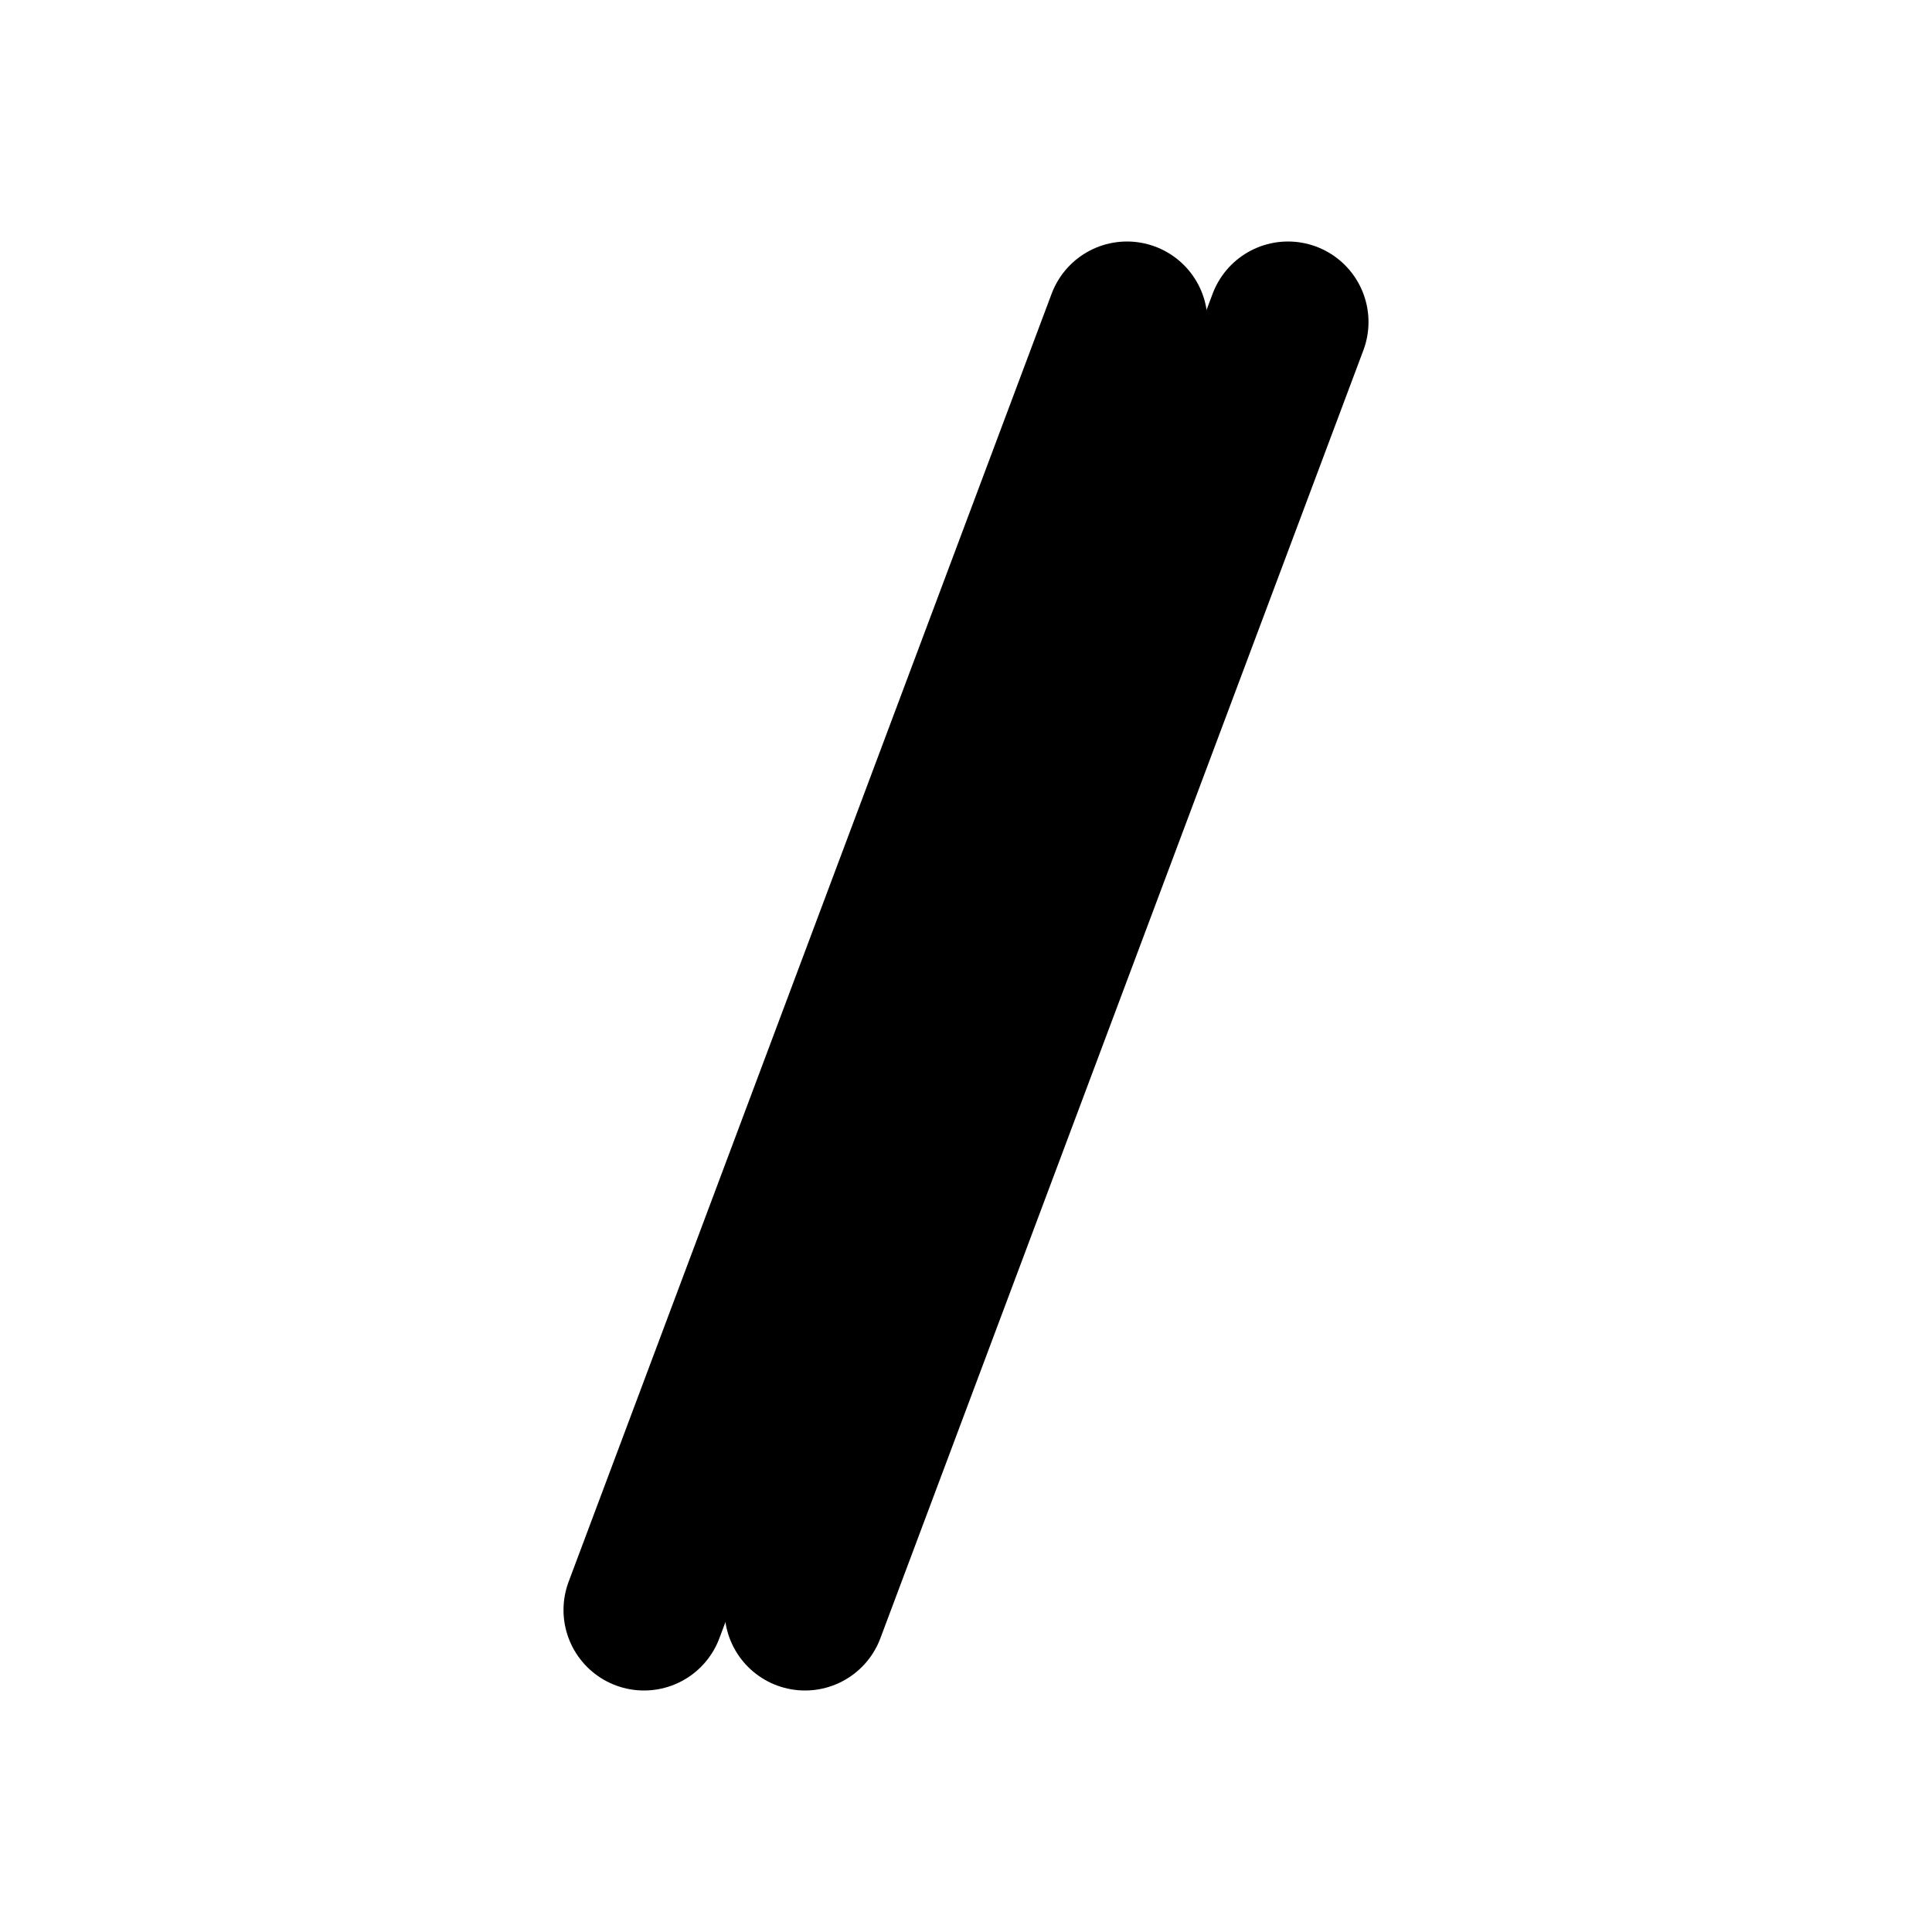
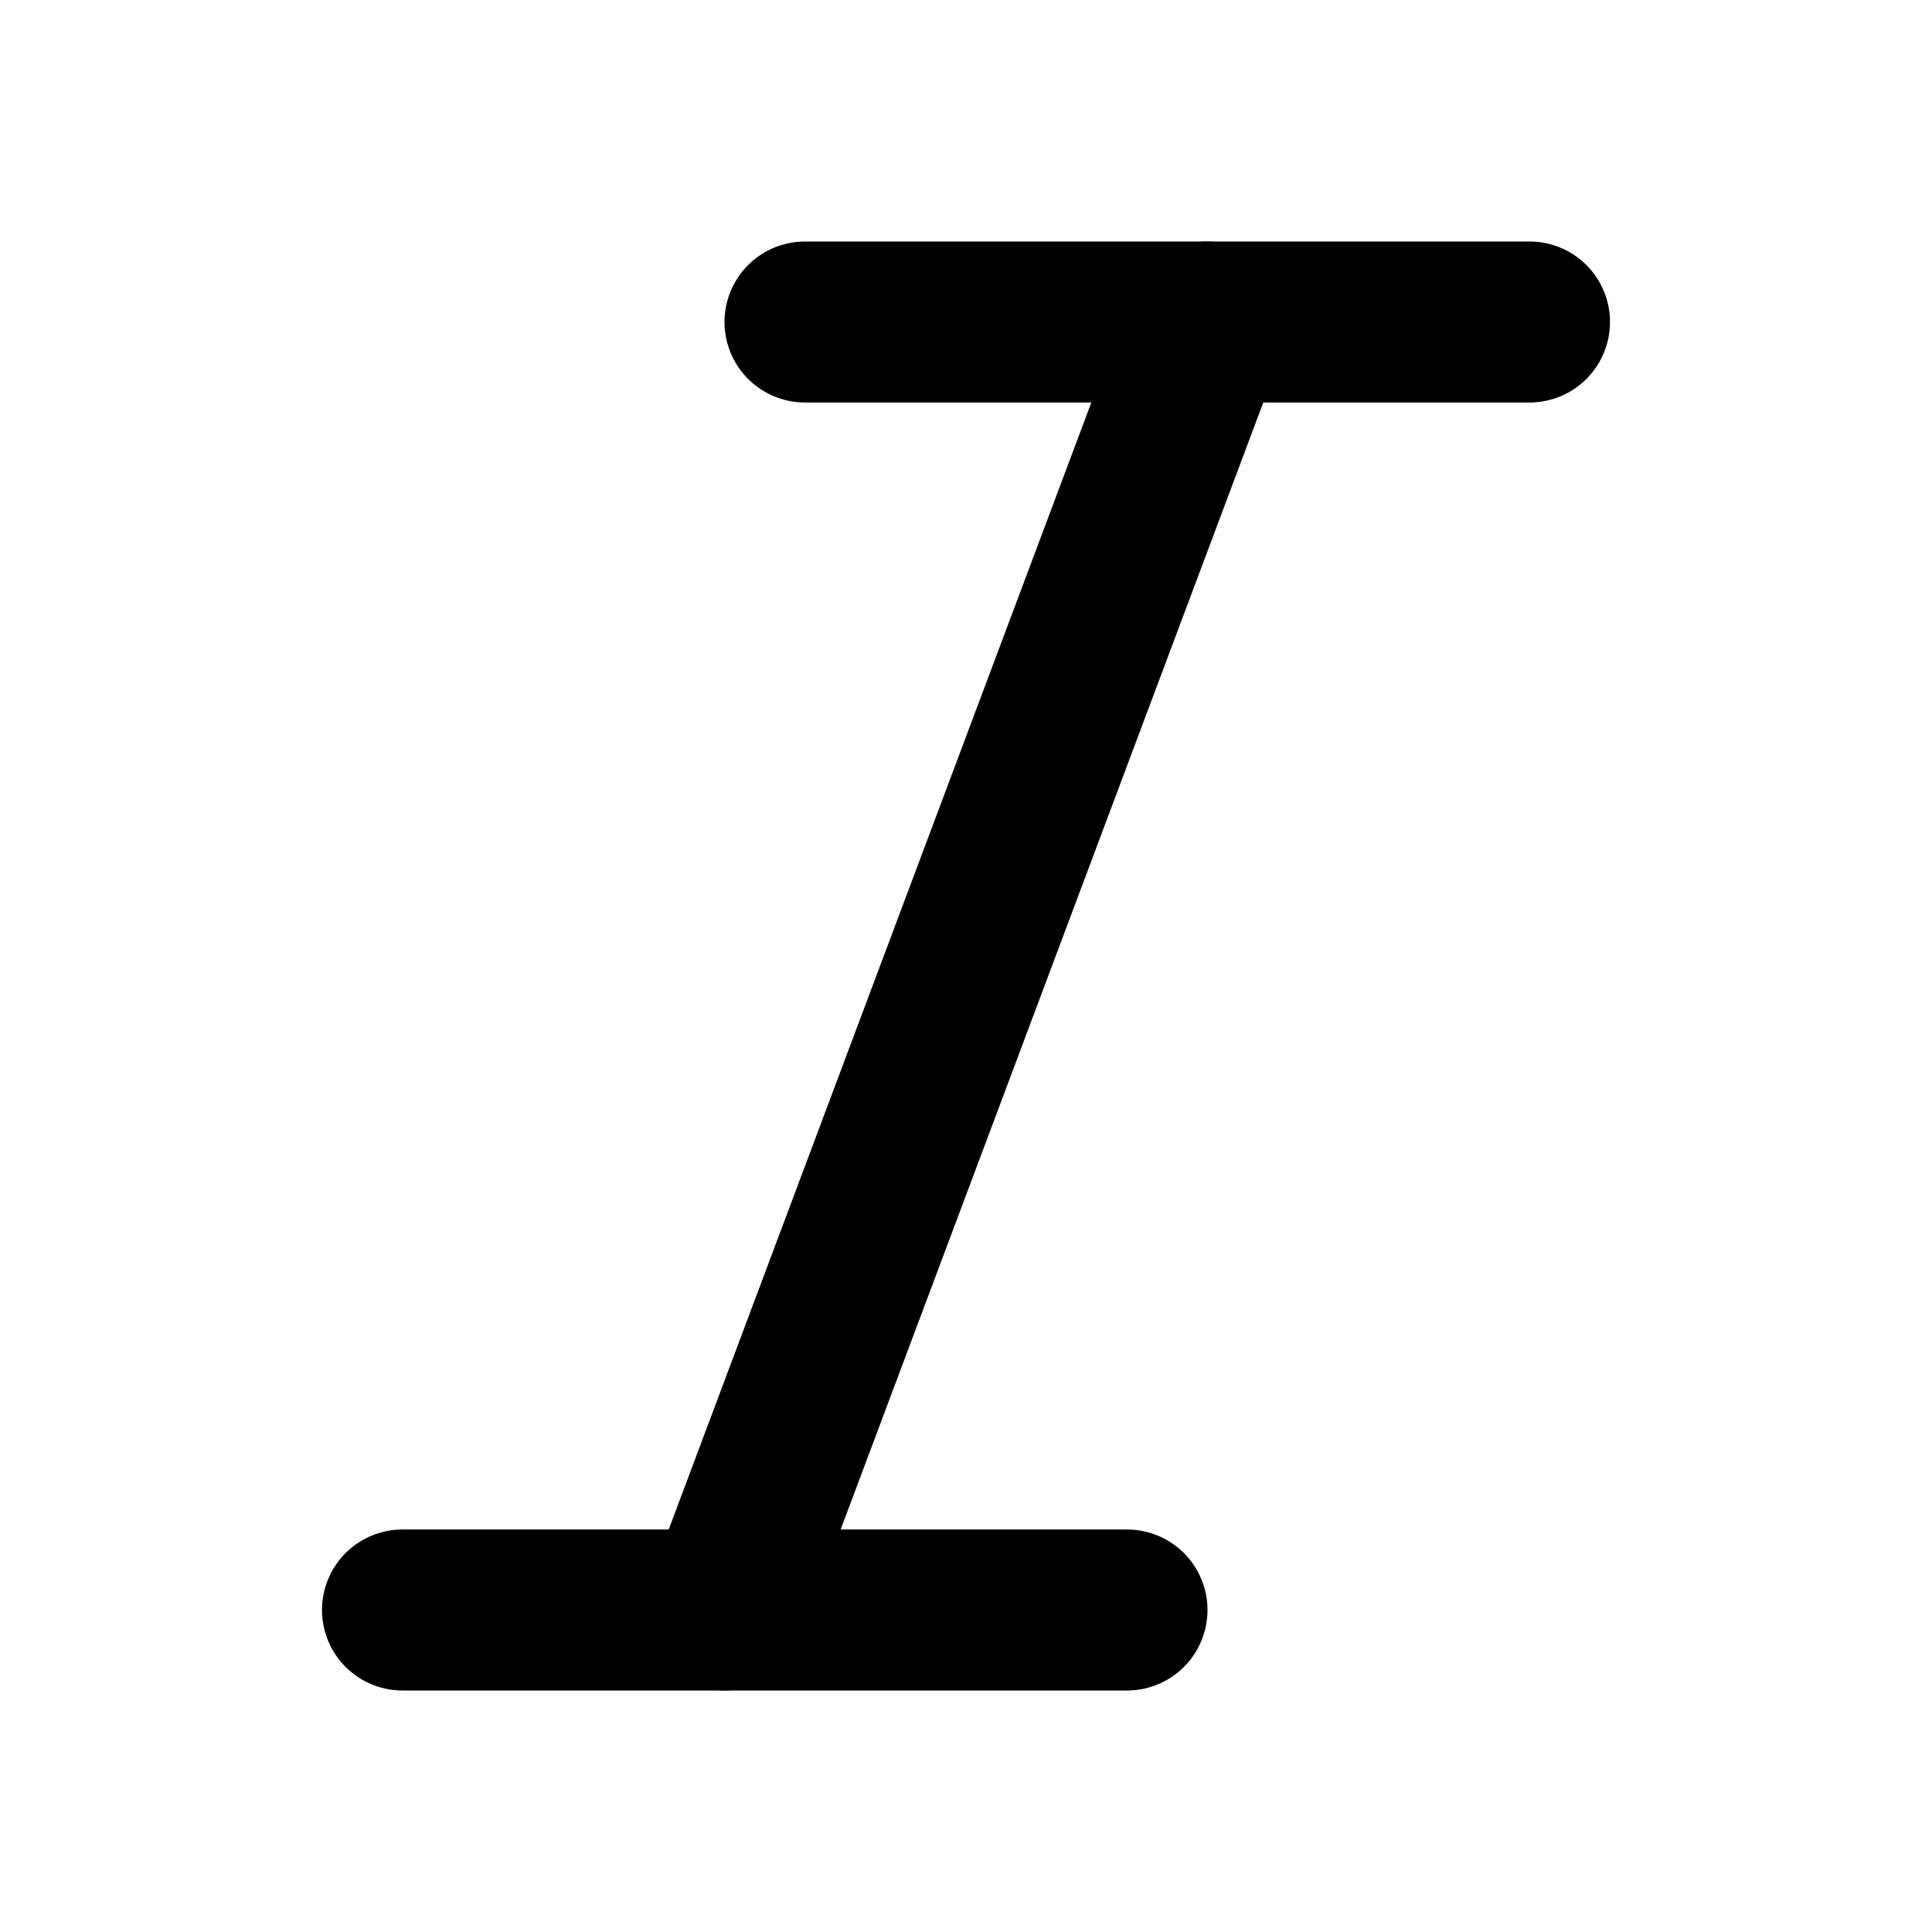
<svg xmlns="http://www.w3.org/2000/svg" width="24" height="24" viewBox="0 0 24 24" fill="none" stroke="currentColor" stroke-width="2" stroke-linecap="round" stroke-linejoin="round">
-   <line x1="14" y1="4" x2="8" y2="20" />
-   <line x1="16" y1="4" x2="10" y2="20" />
+   <line x1="19" y1="4" x2="10" y2="4" />
+   <line x1="14" y1="20" x2="5" y2="20" />
+   <line x1="15" y1="4" x2="9" y2="20" />
</svg>
